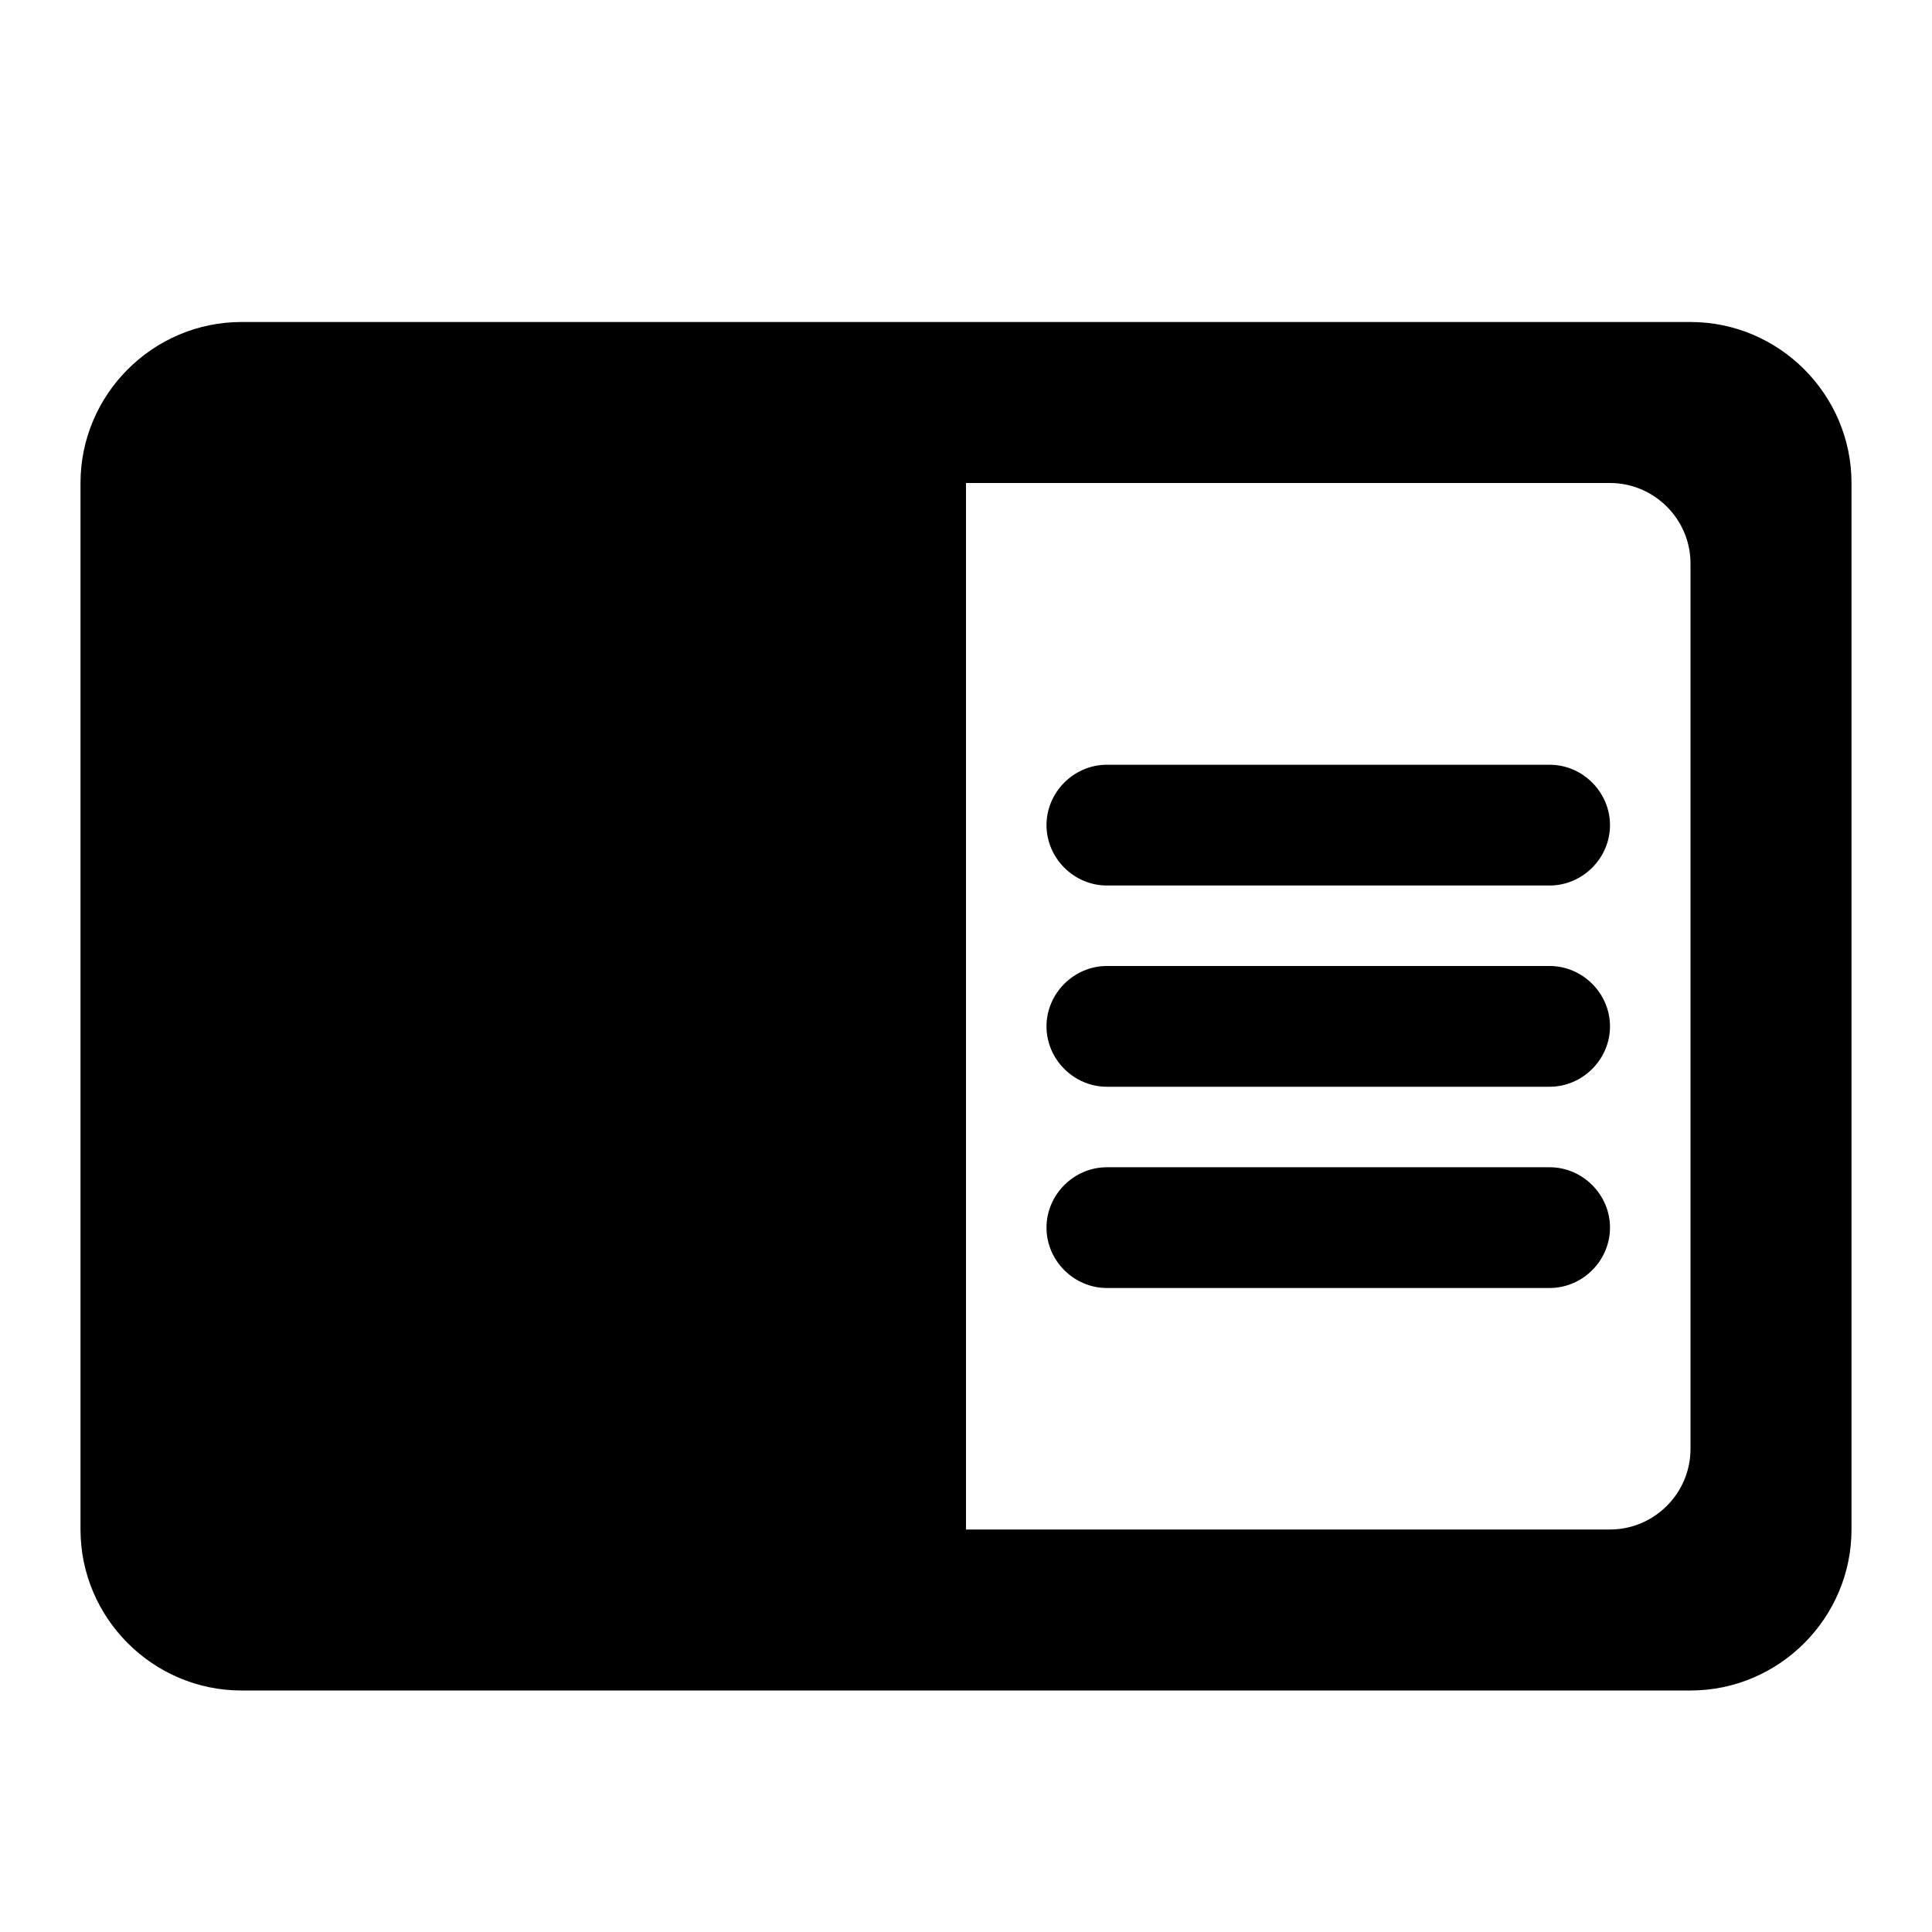
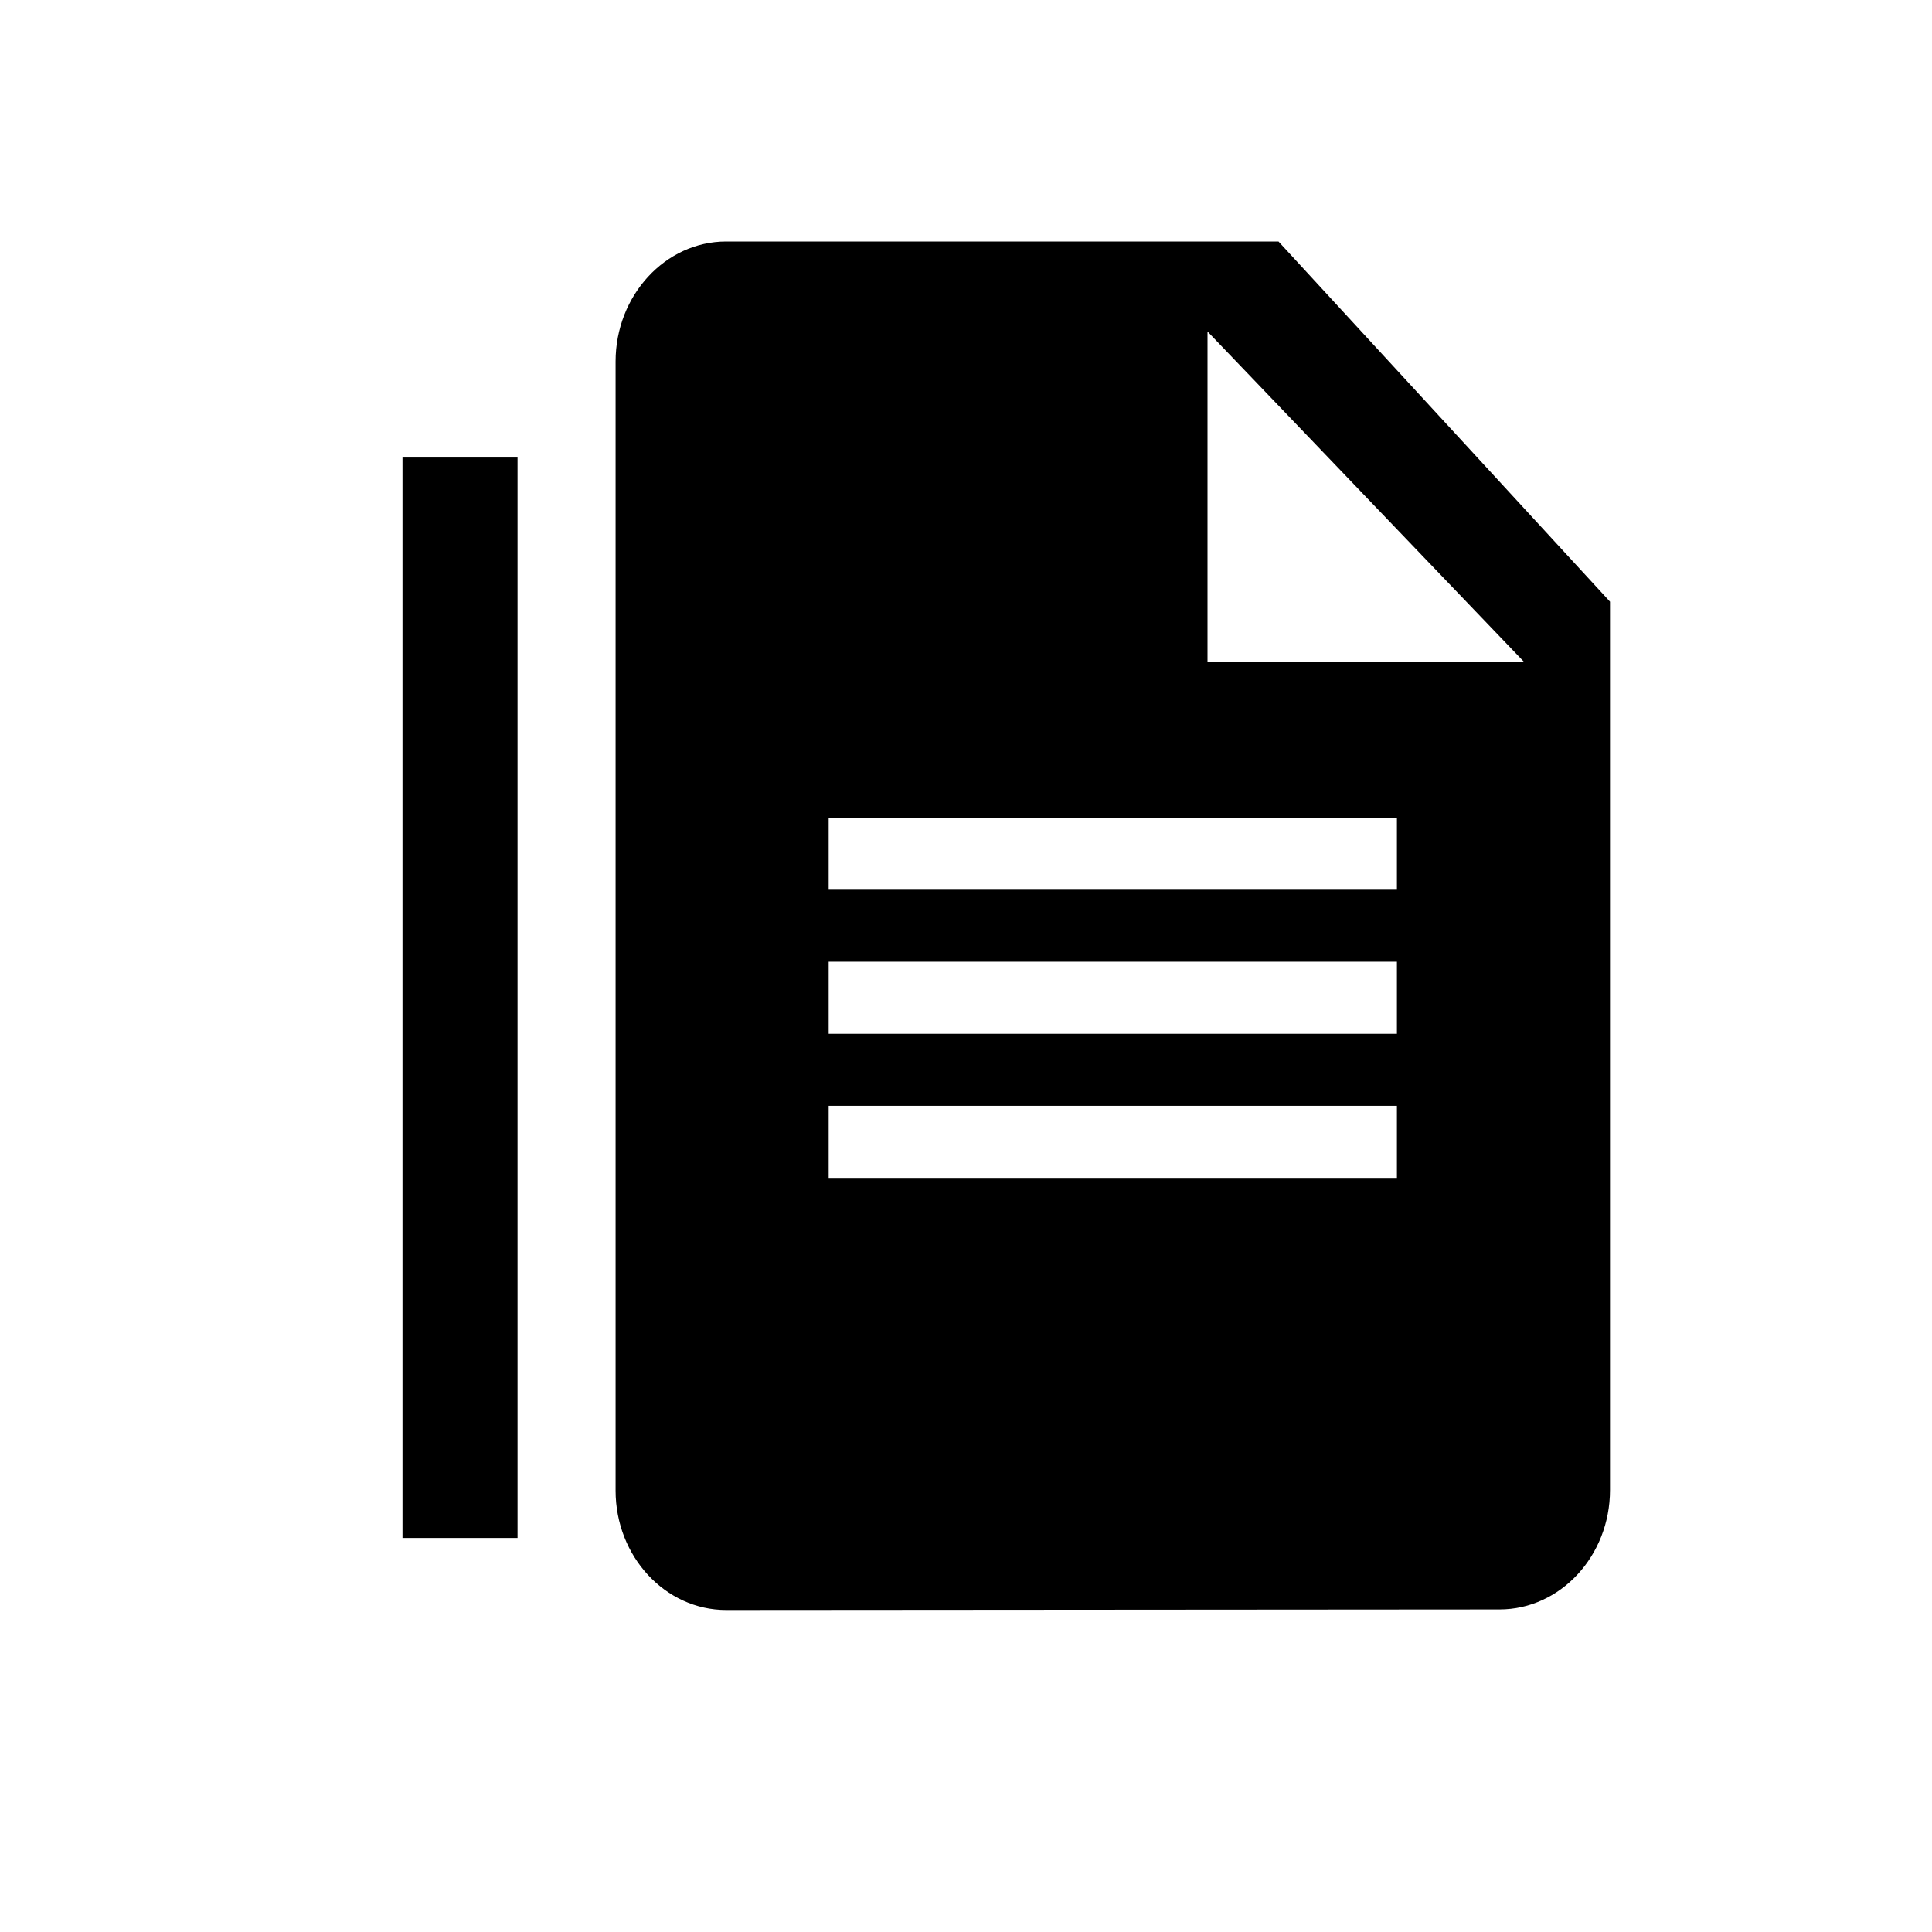
- <svg xmlns="http://www.w3.org/2000/svg" version="1.1" x="0px" y="0px" width="24px" height="24px" viewBox="0 0 24 24" enable-background="new 0 0 24 24" xml:space="preserve">
-   <g id="Header_x2F_BG" display="none">
-     <rect x="-270" y="-226" display="inline" fill="#F1F1F2" width="520" height="520" />
-   </g>
-   <g id="Bounding_Boxes">
-     <g id="ui_x5F_spec_x5F_header_copy_3">
- 	</g>
-     <path fill="none" d="M0,0h24v24H0V0z" />
-   </g>
-   <g id="Rounded">
-     <g id="ui_x5F_spec_x5F_header_copy_5">
- 	</g>
-     <g>
-       <path d="M21,4H3C1.9,4,1,4.9,1,6v13c0,1.1,0.9,2,2,2h18c1.1,0,2-0.9,2-2V6C23,4.9,22.1,4,21,4z M21,18c0,0.55-0.45,1-1,1h-8V6h8    c0.55,0,1,0.45,1,1V18z" />
-       <path d="M19.25,9.5h-5.5C13.34,9.5,13,9.84,13,10.25c0,0.41,0.34,0.75,0.75,0.75h5.5c0.41,0,0.75-0.34,0.75-0.75    C20,9.84,19.66,9.5,19.25,9.5z" />
-       <path d="M19.25,12h-5.5C13.34,12,13,12.34,13,12.75c0,0.41,0.34,0.75,0.75,0.75h5.5c0.41,0,0.75-0.34,0.75-0.75    C20,12.34,19.66,12,19.25,12z" />
-       <path d="M19.25,14.5h-5.5c-0.41,0-0.75,0.34-0.75,0.75c0,0.41,0.34,0.75,0.75,0.75h5.5c0.41,0,0.75-0.34,0.75-0.75    C20,14.84,19.66,14.5,19.25,14.5z" />
+ <svg xmlns="http://www.w3.org/2000/svg" width="24px" height="24px" viewBox="0 0 24 24" version="1.1">
+   <defs />
+   <g id="Page-1" stroke="none" stroke-width="1" fill="none" fill-rule="evenodd">
+     <g id="Artboard" transform="translate(-1, -1)" fill="#000000" fill-rule="nonzero">
+       <g id="Group-6" transform="translate(1, 1)">
+         <path d="M15.882,3 L20,7.474 L20,18.509 C20,19.329 19.382,19.993 18.627,19.993 L9.02,20 C8.265,20 7.647,19.336 7.647,18.516 L7.647,4.491 C7.647,3.671 8.265,3 9.02,3 L15.882,3 Z M5,5.684 L6.429,5.684 L6.429,19.105 L5,19.105 L5,5.684 Z M10.294,10.158 L10.294,11.053 L17.353,11.053 L17.353,10.158 L10.294,10.158 Z M10.294,11.947 L10.294,12.842 L17.353,12.842 L17.353,11.947 L10.294,11.947 Z M10.294,13.737 L10.294,14.632 L17.353,14.632 L17.353,13.737 L10.294,13.737 Z M15,4.118 L15,8.219 L18.929,8.219 L15,4.118 Z" id="Shape" />
+       </g>
    </g>
  </g>
-   <g id="Sharp" display="none">
-     <g id="ui_x5F_spec_x5F_header_copy_4" display="inline">
- 	</g>
-     <path display="inline" d="M13,12h7v1.5h-7V12z M13,9.5h7V11h-7V9.5z M13,14.5h7V16h-7V14.5z M23,4H1v17h22V4z M21,19h-9V6h9V19z" />
-   </g>
-   <g id="Outline" display="none">
-     <g id="ui_x5F_spec_x5F_header" display="inline">
- 	</g>
-     <g display="inline">
-       <path d="M21,4H3C1.9,4,1,4.9,1,6v13c0,1.1,0.9,2,2,2h18c1.1,0,2-0.9,2-2V6C23,4.9,22.1,4,21,4z M3,19V6h8v13H3z M21,19h-8V6h8V19z    " />
-     </g>
-     <rect x="14" y="9.5" display="inline" width="6" height="1.5" />
-     <rect x="14" y="12" display="inline" width="6" height="1.5" />
-     <rect x="14" y="14.5" display="inline" width="6" height="1.5" />
-   </g>
-   <g id="Duotone" display="none">
-     <g id="ui_x5F_spec_x5F_header_copy_2" display="inline">
- 	</g>
-     <g display="inline">
-       <rect x="3" y="6" opacity="0.3" width="8" height="13" />
-       <path d="M21,4H3C1.9,4,1,4.9,1,6v13c0,1.1,0.9,2,2,2h18c1.1,0,2-0.9,2-2V6C23,4.9,22.1,4,21,4z M11,19H3V6h8V19z M21,19h-8V6h8V19    z" />
-     </g>
-     <rect x="14" y="9.5" display="inline" width="6" height="1.5" />
-     <rect x="14" y="12" display="inline" width="6" height="1.5" />
-     <rect x="14" y="14.5" display="inline" width="6" height="1.5" />
-   </g>
-   <g id="Fill" display="none">
-     <g id="ui_x5F_spec_x5F_header_copy" display="inline">
- 	</g>
-     <g display="inline">
-       <path d="M21,4H3C1.9,4,1,4.9,1,6v13c0,1.1,0.9,2,2,2h18c1.1,0,2-0.9,2-2V6C23,4.9,22.1,4,21,4z M21,19h-9V6h9V19z" />
-       <rect x="13" y="9.5" width="7" height="1.5" />
-       <rect x="13" y="12" width="7" height="1.5" />
-       <rect x="13" y="14.5" width="7" height="1.5" />
-     </g>
-   </g>
-   <g id="nyt_x5F_exporter_x5F_info" display="none">
- </g>
</svg>
